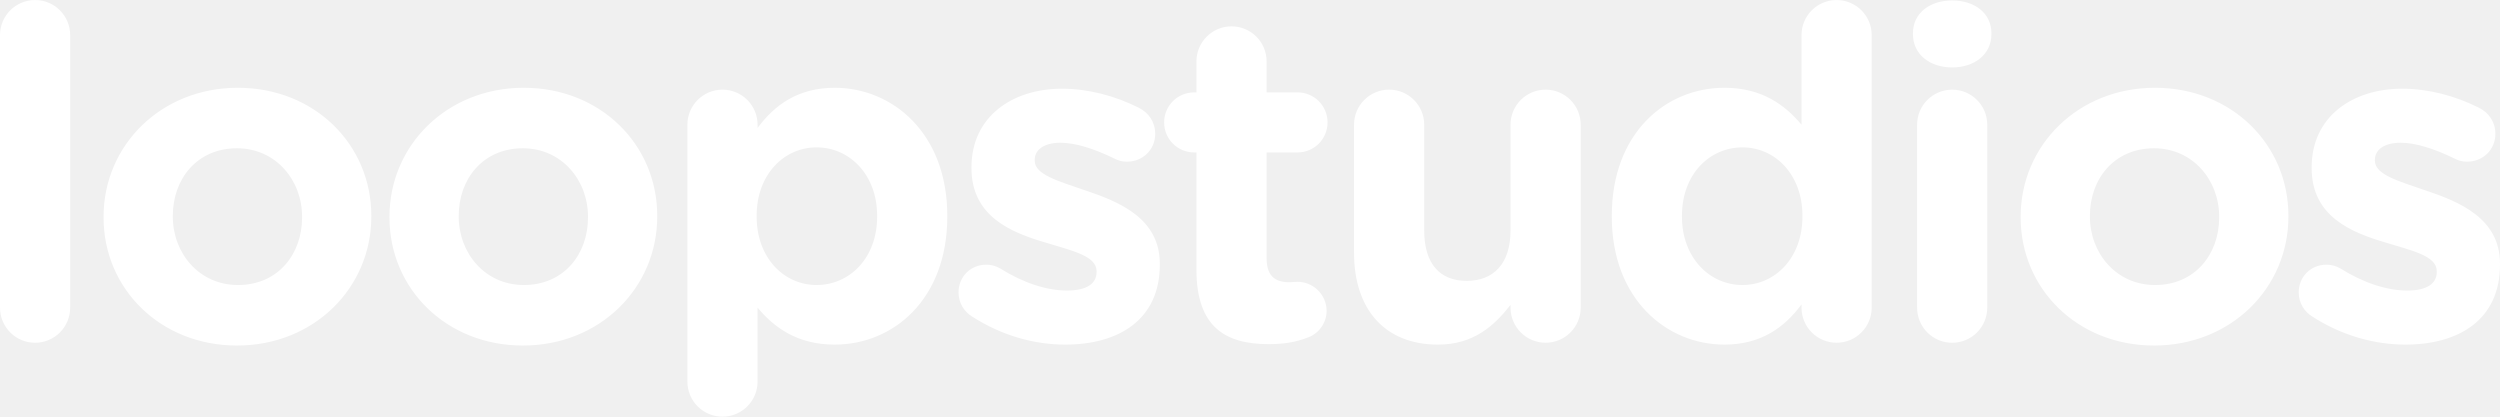
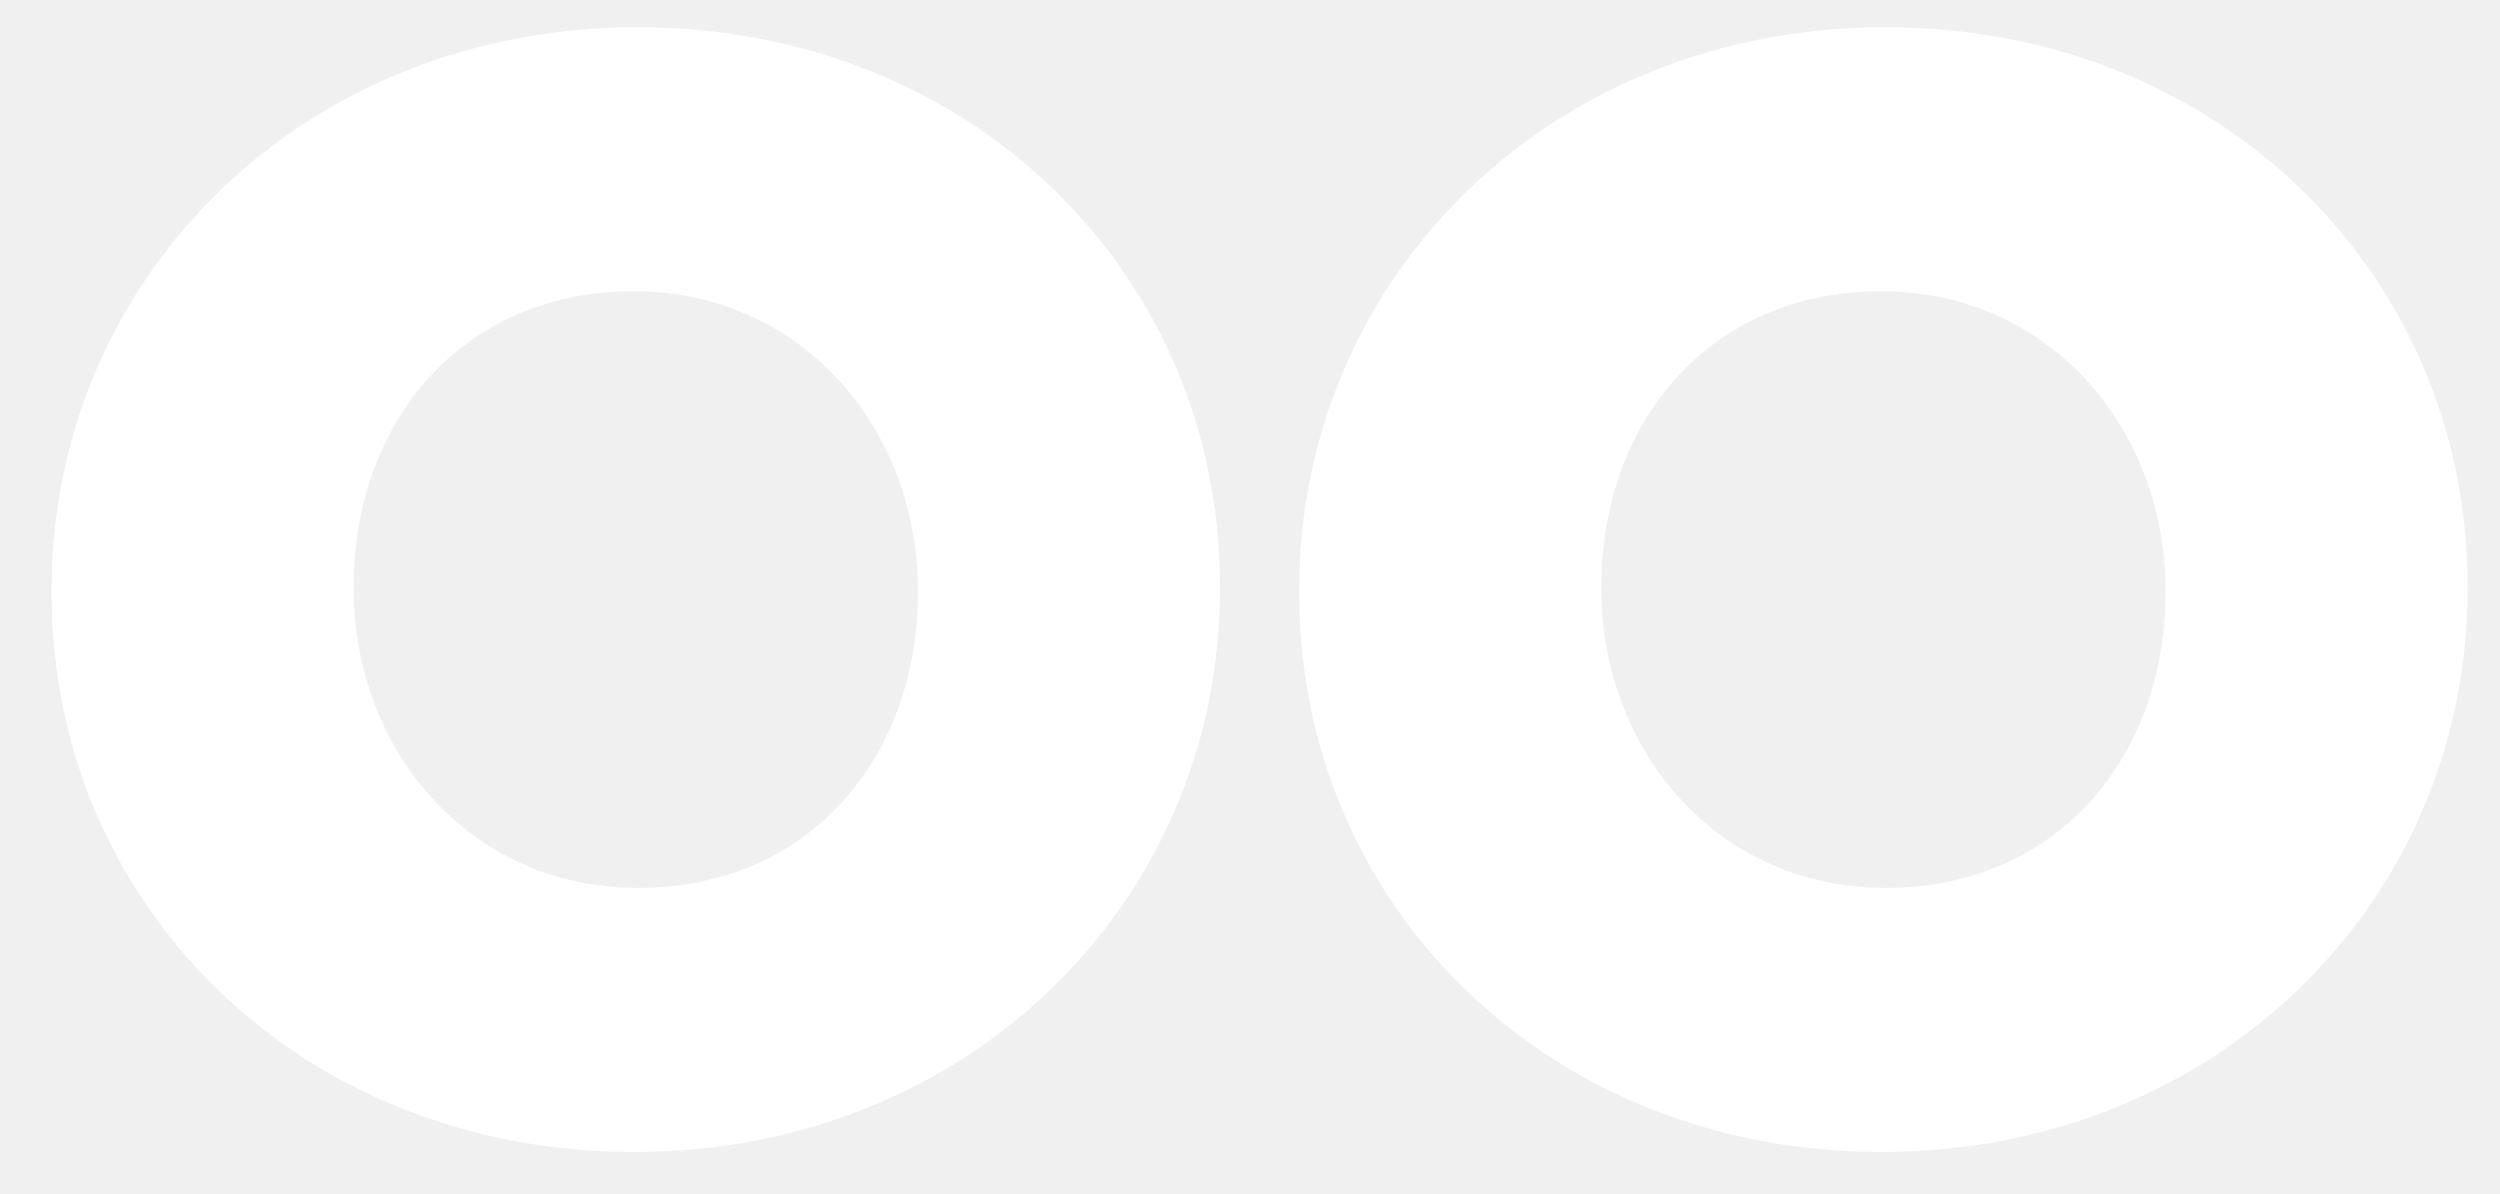
- <svg xmlns="http://www.w3.org/2000/svg" width="192" height="32">
-   <path d="M2.694 26.324a2.694 2.694 0 002.695-2.697V2.697a2.694 2.694 0 10-5.389 0v20.93a2.694 2.694 0 002.694 2.697zm15.506.213c5.92 0 10.317-4.435 10.317-9.898v-.071c0-5.464-4.36-9.827-10.246-9.827-5.92 0-10.317 4.434-10.317 9.898v.07c0 5.464 4.361 9.828 10.246 9.828zm.071-4.648c-2.978 0-4.999-2.448-4.999-5.25v-.071c0-2.803 1.844-5.18 4.928-5.18 2.978 0 5 2.448 5 5.25v.072c0 2.802-1.844 5.18-4.929 5.18zm21.887 4.648c5.921 0 10.317-4.435 10.317-9.898v-.071c0-5.464-4.36-9.827-10.246-9.827-5.92 0-10.317 4.434-10.317 9.898v.07c0 5.464 4.361 9.828 10.246 9.828zm.071-4.648c-2.978 0-4.999-2.448-4.999-5.25v-.071c0-2.803 1.844-5.18 4.928-5.18 2.979 0 5 2.448 5 5.25v.072c0 2.802-1.844 5.18-4.929 5.18zM55.487 32a2.694 2.694 0 002.694-2.696v-5.677c1.277 1.526 3.05 2.839 5.921 2.839 4.503 0 8.65-3.477 8.65-9.827v-.071c0-6.35-4.218-9.827-8.65-9.827-2.8 0-4.609 1.312-5.92 3.086V9.58a2.694 2.694 0 10-5.39 0v19.725A2.694 2.694 0 0055.488 32zm7.232-10.11c-2.517 0-4.608-2.094-4.608-5.251v-.071c0-3.158 2.091-5.25 4.608-5.25 2.518 0 4.645 2.092 4.645 5.25v.07c0 3.193-2.127 5.251-4.645 5.251zm19.087 4.576c4.113 0 7.268-1.916 7.268-6.138v-.07c0-3.478-3.084-4.755-5.743-5.642-2.057-.71-3.865-1.206-3.865-2.27v-.071c0-.745.674-1.313 1.985-1.313 1.135 0 2.589.462 4.113 1.207.355.177.603.248.993.248 1.205 0 2.162-.923 2.162-2.129 0-.922-.496-1.632-1.276-2.022-1.843-.922-3.9-1.454-5.885-1.454-3.83 0-6.949 2.164-6.949 6.03v.072c0 3.69 3.014 4.93 5.673 5.711 2.091.639 3.935 1.03 3.935 2.2v.07c0 .852-.71 1.42-2.27 1.42-1.524 0-3.332-.568-5.14-1.703a2.066 2.066 0 00-1.064-.284c-1.205 0-2.127.923-2.127 2.129 0 .851.461 1.49 1.028 1.845 2.305 1.49 4.822 2.164 7.162 2.164zm15.612-.036c1.17 0 2.092-.142 3.085-.532a2.194 2.194 0 001.382-2.022 2.248 2.248 0 00-2.233-2.235c-.107 0-.461.035-.638.035-1.206 0-1.738-.603-1.738-1.845v-8.124h2.376a2.3 2.3 0 002.304-2.306 2.3 2.3 0 00-2.304-2.306h-2.376V4.718a2.694 2.694 0 10-5.389 0v2.377h-.177a2.3 2.3 0 00-2.304 2.306 2.3 2.3 0 002.304 2.306h.177v9.011c0 4.4 2.234 5.712 5.531 5.712zm13.024.036c2.73 0 4.325-1.455 5.566-3.051v.212a2.694 2.694 0 105.39 0V9.58a2.694 2.694 0 10-5.39 0v8.124c0 2.554-1.311 3.867-3.368 3.867-2.056 0-3.261-1.313-3.261-3.867V9.579a2.694 2.694 0 10-5.39 0v9.827c0 4.363 2.376 7.06 6.453 7.06zm21.994 0c2.8 0 4.609-1.313 5.92-3.087v.248a2.694 2.694 0 105.39 0V2.697a2.694 2.694 0 10-5.39 0v6.882c-1.276-1.526-3.048-2.838-5.92-2.838-4.503 0-8.65 3.476-8.65 9.827v.07c0 6.35 4.218 9.828 8.65 9.828zm1.383-4.577c-2.518 0-4.645-2.093-4.645-5.25v-.071c0-3.193 2.127-5.25 4.645-5.25 2.517 0 4.608 2.092 4.608 5.25v.07c0 3.158-2.091 5.251-4.608 5.251zm16.108-16.71c1.702 0 3.014-.993 3.014-2.554v-.07c0-1.562-1.312-2.52-3.014-2.52-1.702 0-3.013.958-3.013 2.52v.07c0 1.561 1.311 2.555 3.013 2.555zm0 21.145a2.694 2.694 0 002.694-2.697V9.58a2.694 2.694 0 10-5.388 0v14.048a2.694 2.694 0 002.694 2.697zm15.506.213c5.92 0 10.317-4.435 10.317-9.898v-.071c0-5.464-4.361-9.827-10.246-9.827-5.921 0-10.317 4.434-10.317 9.898v.07c0 5.464 4.36 9.828 10.246 9.828zm.07-4.648c-2.977 0-4.998-2.448-4.998-5.25v-.071c0-2.803 1.843-5.18 4.928-5.18 2.978 0 4.999 2.448 4.999 5.25v.072c0 2.802-1.844 5.18-4.928 5.18zm19.23 4.577c4.112 0 7.267-1.916 7.267-6.138v-.07c0-3.478-3.084-4.755-5.743-5.642-2.057-.71-3.865-1.206-3.865-2.27v-.071c0-.745.674-1.313 1.986-1.313 1.134 0 2.588.462 4.112 1.207.355.177.603.248.993.248 1.205 0 2.162-.923 2.162-2.129 0-.922-.496-1.632-1.276-2.022-1.843-.922-3.9-1.454-5.885-1.454-3.83 0-6.949 2.164-6.949 6.03v.072c0 3.69 3.014 4.93 5.673 5.711 2.091.639 3.935 1.03 3.935 2.2v.07c0 .852-.71 1.42-2.27 1.42-1.524 0-3.332-.568-5.14-1.703a2.066 2.066 0 00-1.063-.284c-1.206 0-2.128.923-2.128 2.129 0 .851.461 1.49 1.028 1.845 2.305 1.49 4.822 2.164 7.162 2.164z" fill="#FFF" fill-rule="nonzero" />
+ <svg xmlns="http://www.w3.org/2000/svg" width="44" height="21" viewBox="0 0 44 21" fill="none">
+   <path d="M11.154 20.275C17.074 20.275 21.471 15.84 21.471 10.377V10.306C21.471 4.842 17.111 0.479 11.225 0.479C5.305 0.479 0.908 4.913 0.908 10.377V10.447C0.908 15.911 5.269 20.275 11.154 20.275ZM11.225 15.627C8.247 15.627 6.226 13.179 6.226 10.377V10.306C6.226 7.503 8.07 5.126 11.154 5.126C14.132 5.126 16.154 7.574 16.154 10.376V10.448C16.154 13.25 14.31 15.627 11.225 15.627ZM33.112 20.275C39.033 20.275 43.429 15.84 43.429 10.377V10.306C43.429 4.842 39.069 0.479 33.183 0.479C27.263 0.479 22.866 4.913 22.866 10.377V10.447C22.866 15.911 27.227 20.275 33.112 20.275ZM33.183 15.627C30.205 15.627 28.184 13.179 28.184 10.377V10.306C28.184 7.503 30.028 5.126 33.112 5.126C36.091 5.126 38.112 7.574 38.112 10.376V10.448C38.112 13.25 36.268 15.627 33.183 15.627Z" fill="white" />
</svg>
